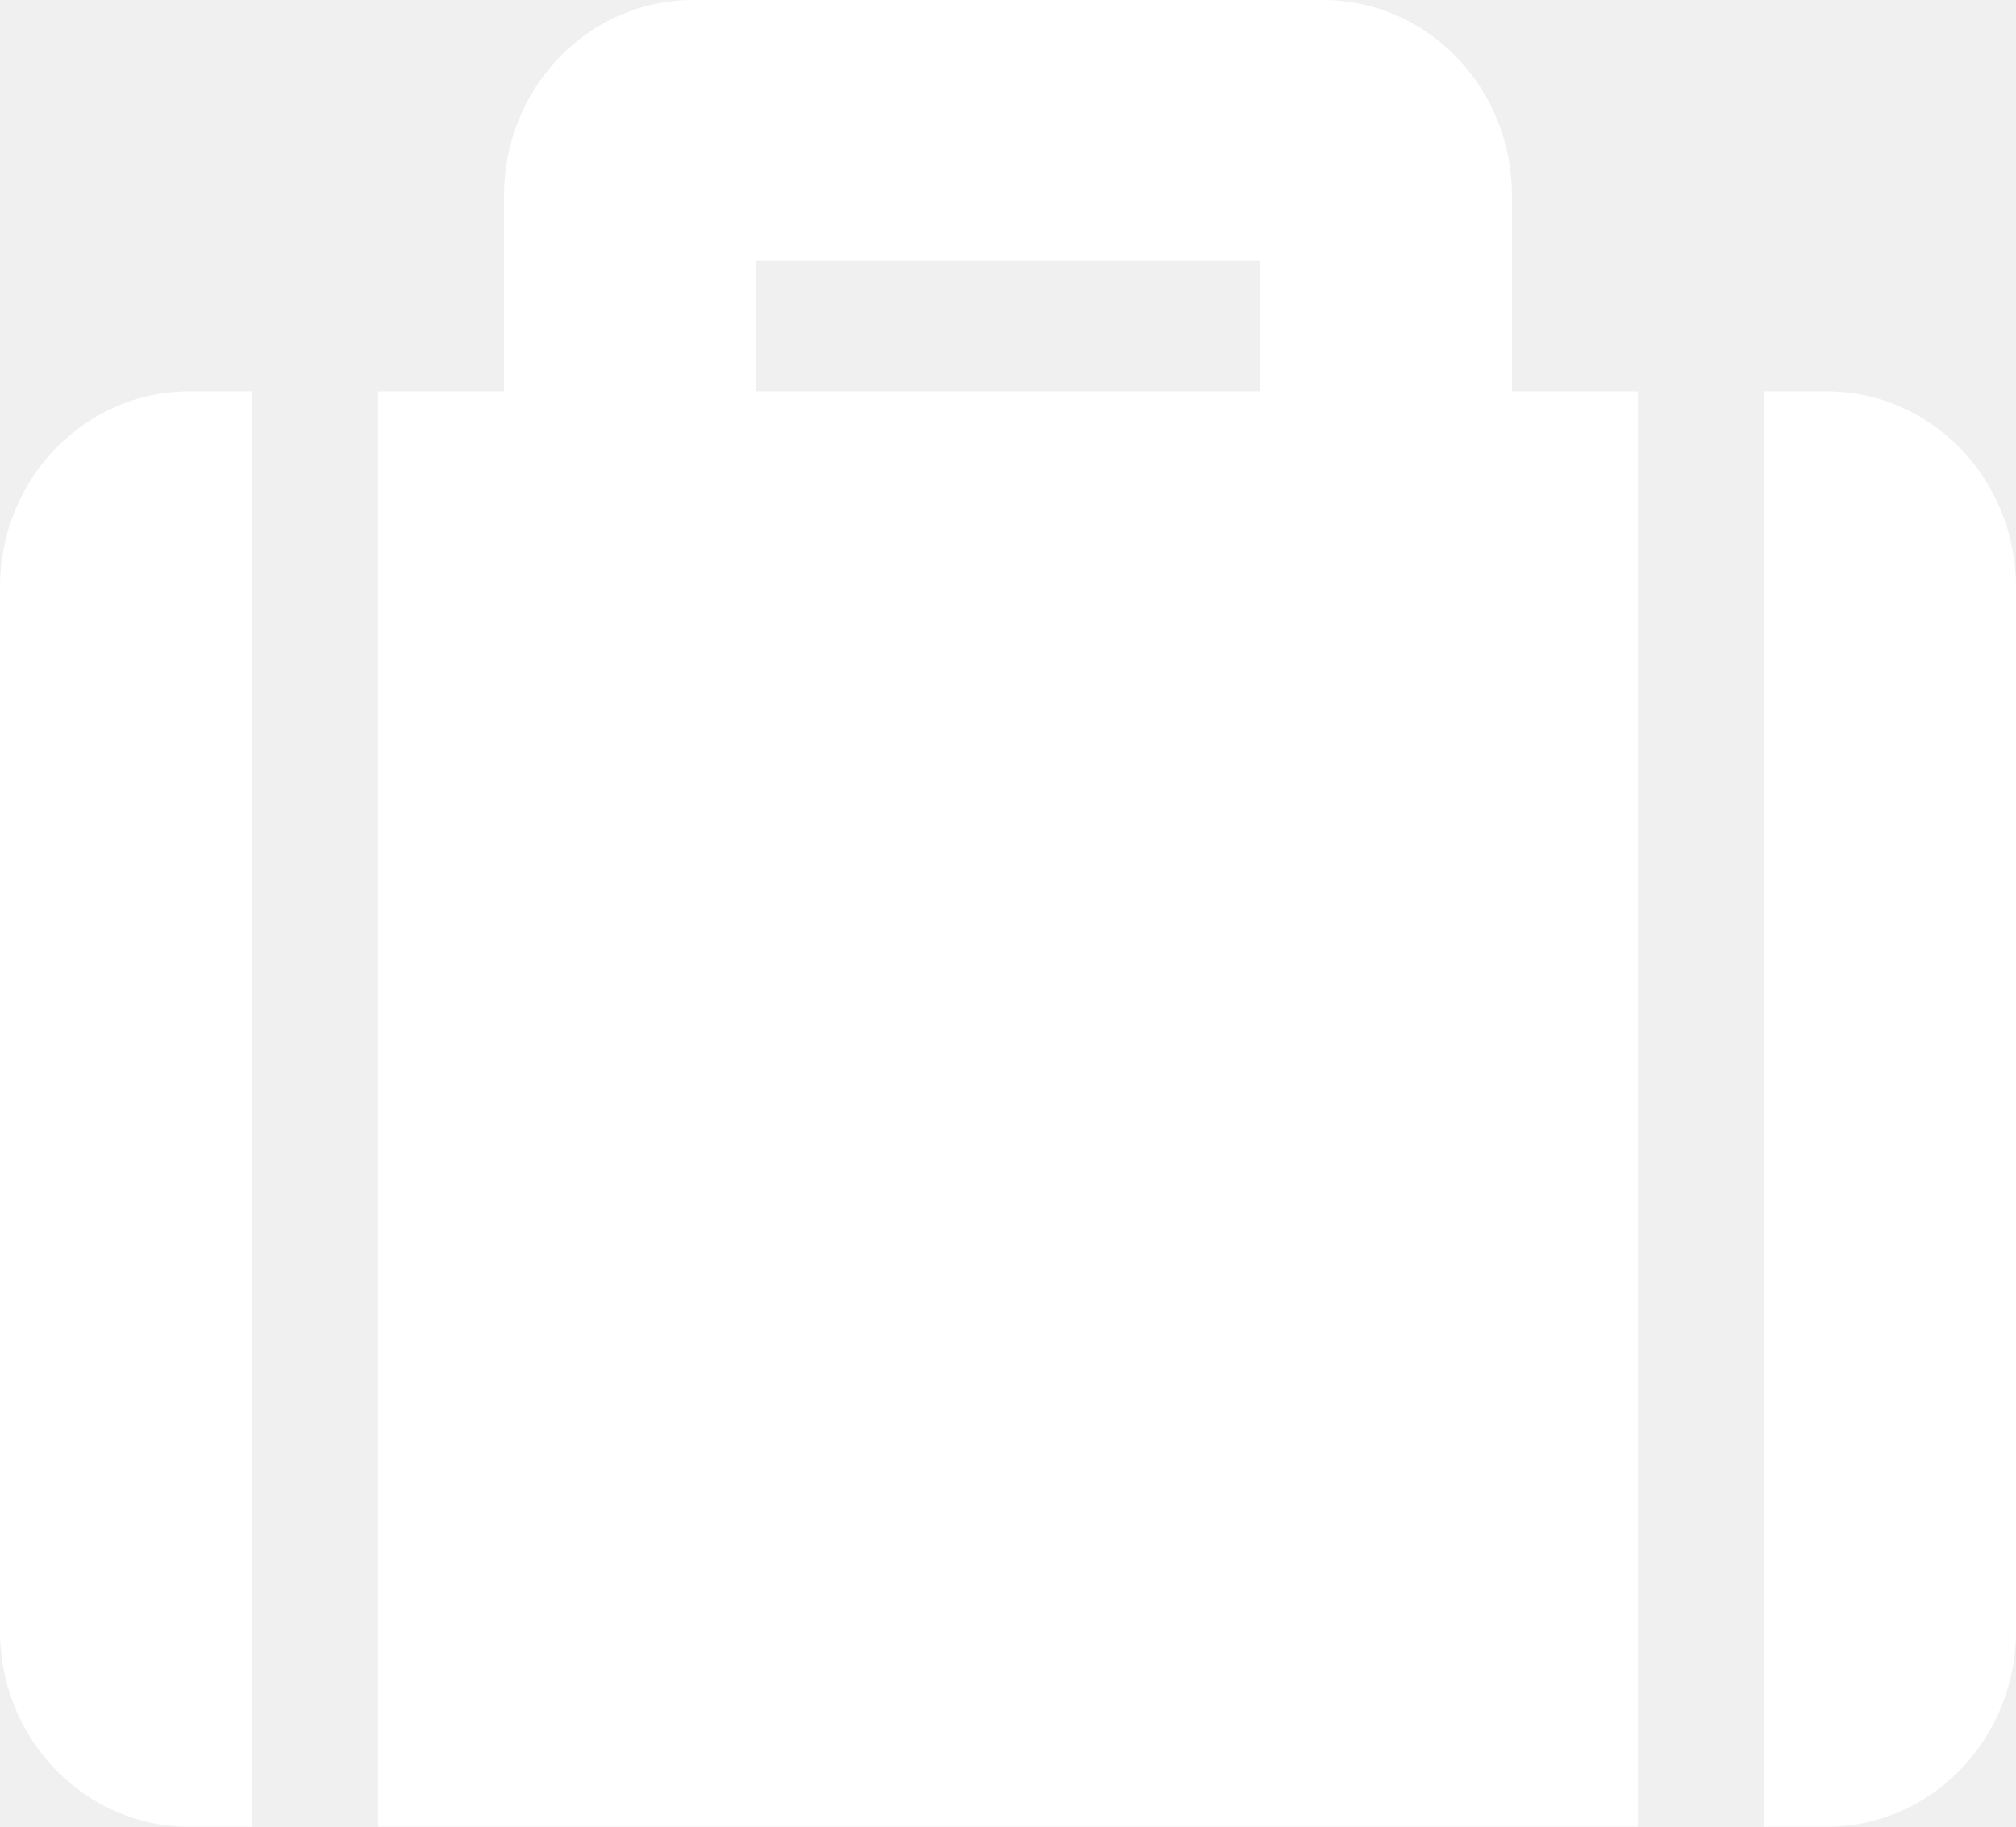
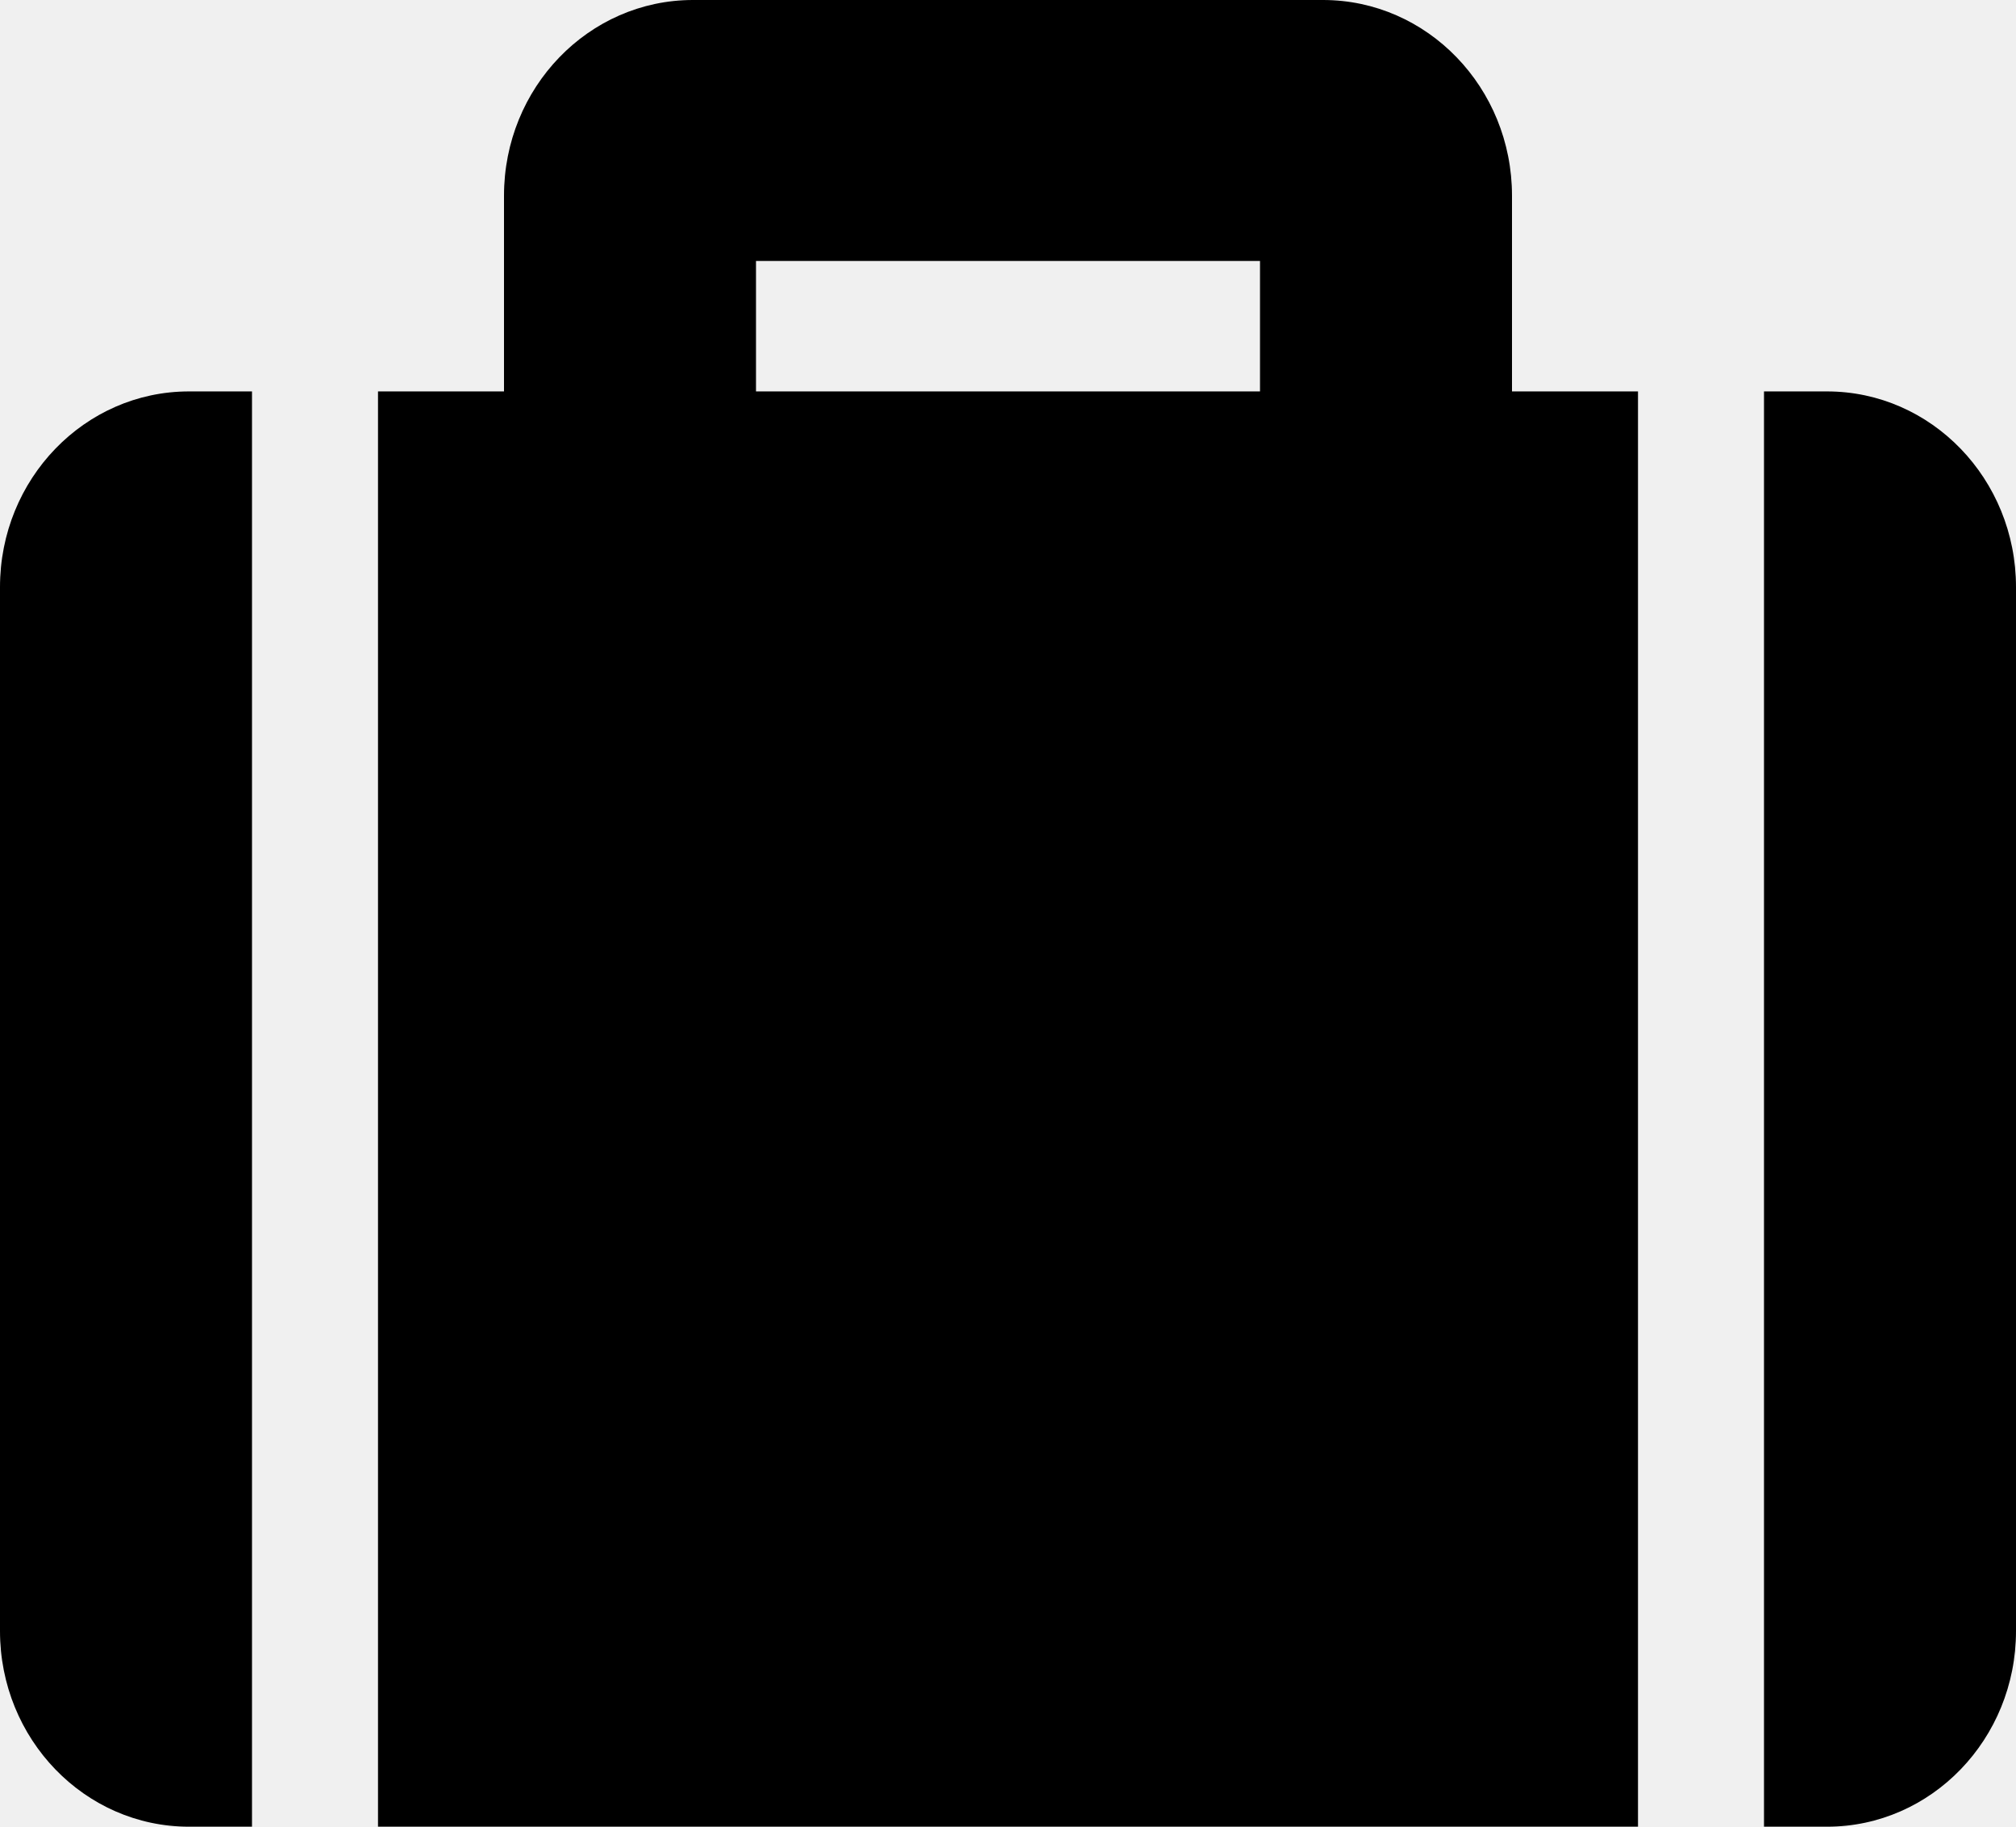
<svg xmlns="http://www.w3.org/2000/svg" width="32px" height="29px" viewBox="0 0 32 29" version="1.1">
  <g id="Page-1" stroke="none" stroke-width="1" fill="none" fill-rule="evenodd">
-     <g id="19-11-14-Ämnessida_steg1" transform="translate(-584, -533)" fill="#FFFFFF" fill-rule="nonzero">
+     <g id="19-11-14-Ämnessida_steg1" transform="translate(-584, -533)" fill="#000000" fill-rule="nonzero">
      <g id="suitcase-copy" transform="translate(584, 533)">
        <path d="M6,29 L26,29 L26,6.214 L24,6.214 L24,3.107 C24,1.391 22.657,0 21,0 L11,0 C9.343,0 8,1.391 8,3.107 L8,6.214 L6,6.214 L6,29 Z M12,4.143 L20,4.143 L20,6.214 L12,6.214 L12,4.143 Z M32,9.321 L32,25.893 C32,27.609 30.657,29 29,29 L28,29 L28,6.214 L29,6.214 C30.657,6.214 32,7.605 32,9.321 Z M4,29 L3,29 C1.343,29 0,27.609 0,25.893 L0,9.321 C0,7.605 1.343,6.214 3,6.214 L4,6.214 L4,29 Z" id="Shape" />
      </g>
    </g>
  </g>
</svg>
